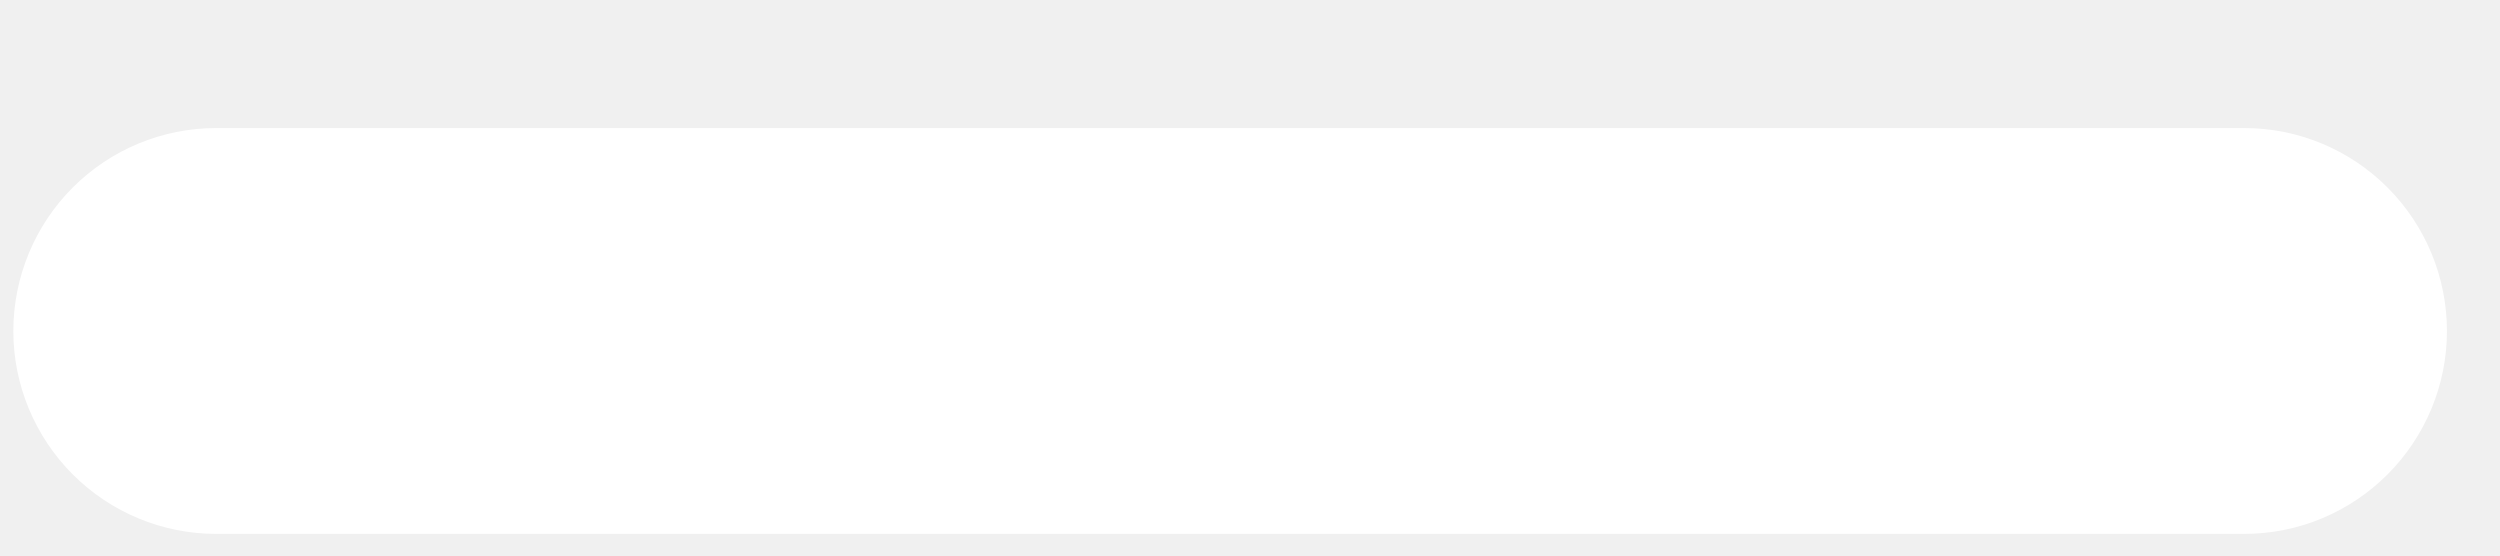
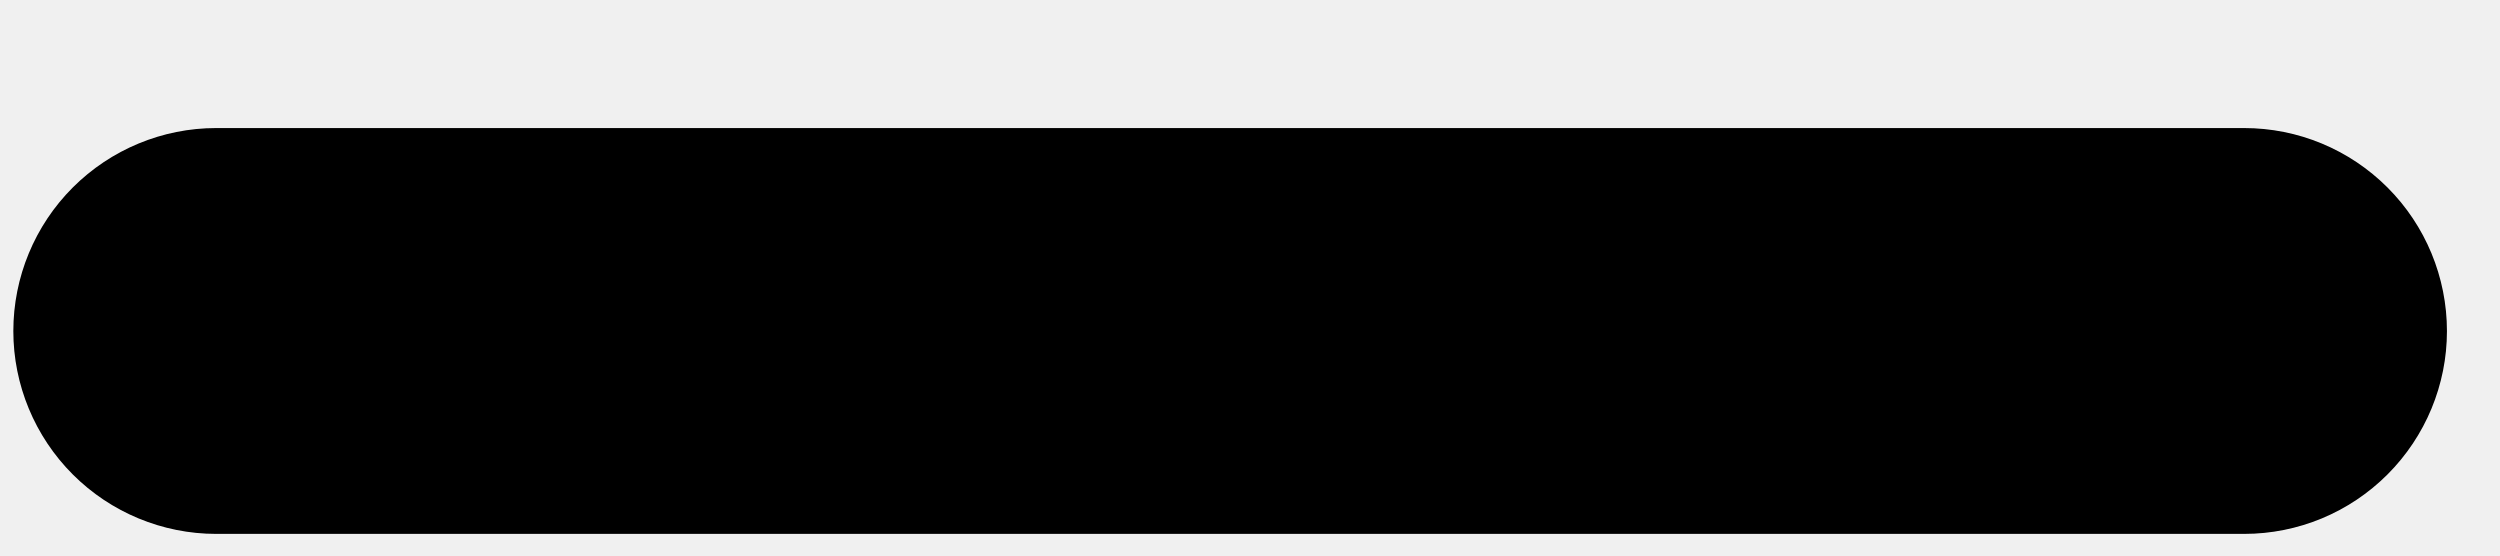
<svg xmlns="http://www.w3.org/2000/svg" width="9" height="2" viewBox="0 0 9 2" fill="none">
-   <path d="M0.778 0.461C0.585 0.461 0.399 0.538 0.262 0.675C0.125 0.812 0.048 0.998 0.048 1.192C0.048 1.385 0.125 1.571 0.262 1.708C0.399 1.845 0.585 1.922 0.778 1.922H8.079C8.273 1.922 8.458 1.845 8.595 1.708C8.732 1.571 8.809 1.385 8.809 1.192C8.809 0.998 8.732 0.812 8.595 0.675C8.458 0.538 8.273 0.461 8.079 0.461H0.778Z" fill="white" />
+   <path d="M0.778 0.461C0.585 0.461 0.399 0.538 0.262 0.675C0.125 0.812 0.048 0.998 0.048 1.192C0.048 1.385 0.125 1.571 0.262 1.708C0.399 1.845 0.585 1.922 0.778 1.922H8.079C8.273 1.922 8.458 1.845 8.595 1.708C8.732 1.571 8.809 1.385 8.809 1.192C8.809 0.998 8.732 0.812 8.595 0.675C8.458 0.538 8.273 0.461 8.079 0.461H0.778Z" fill="black" />
</svg>
